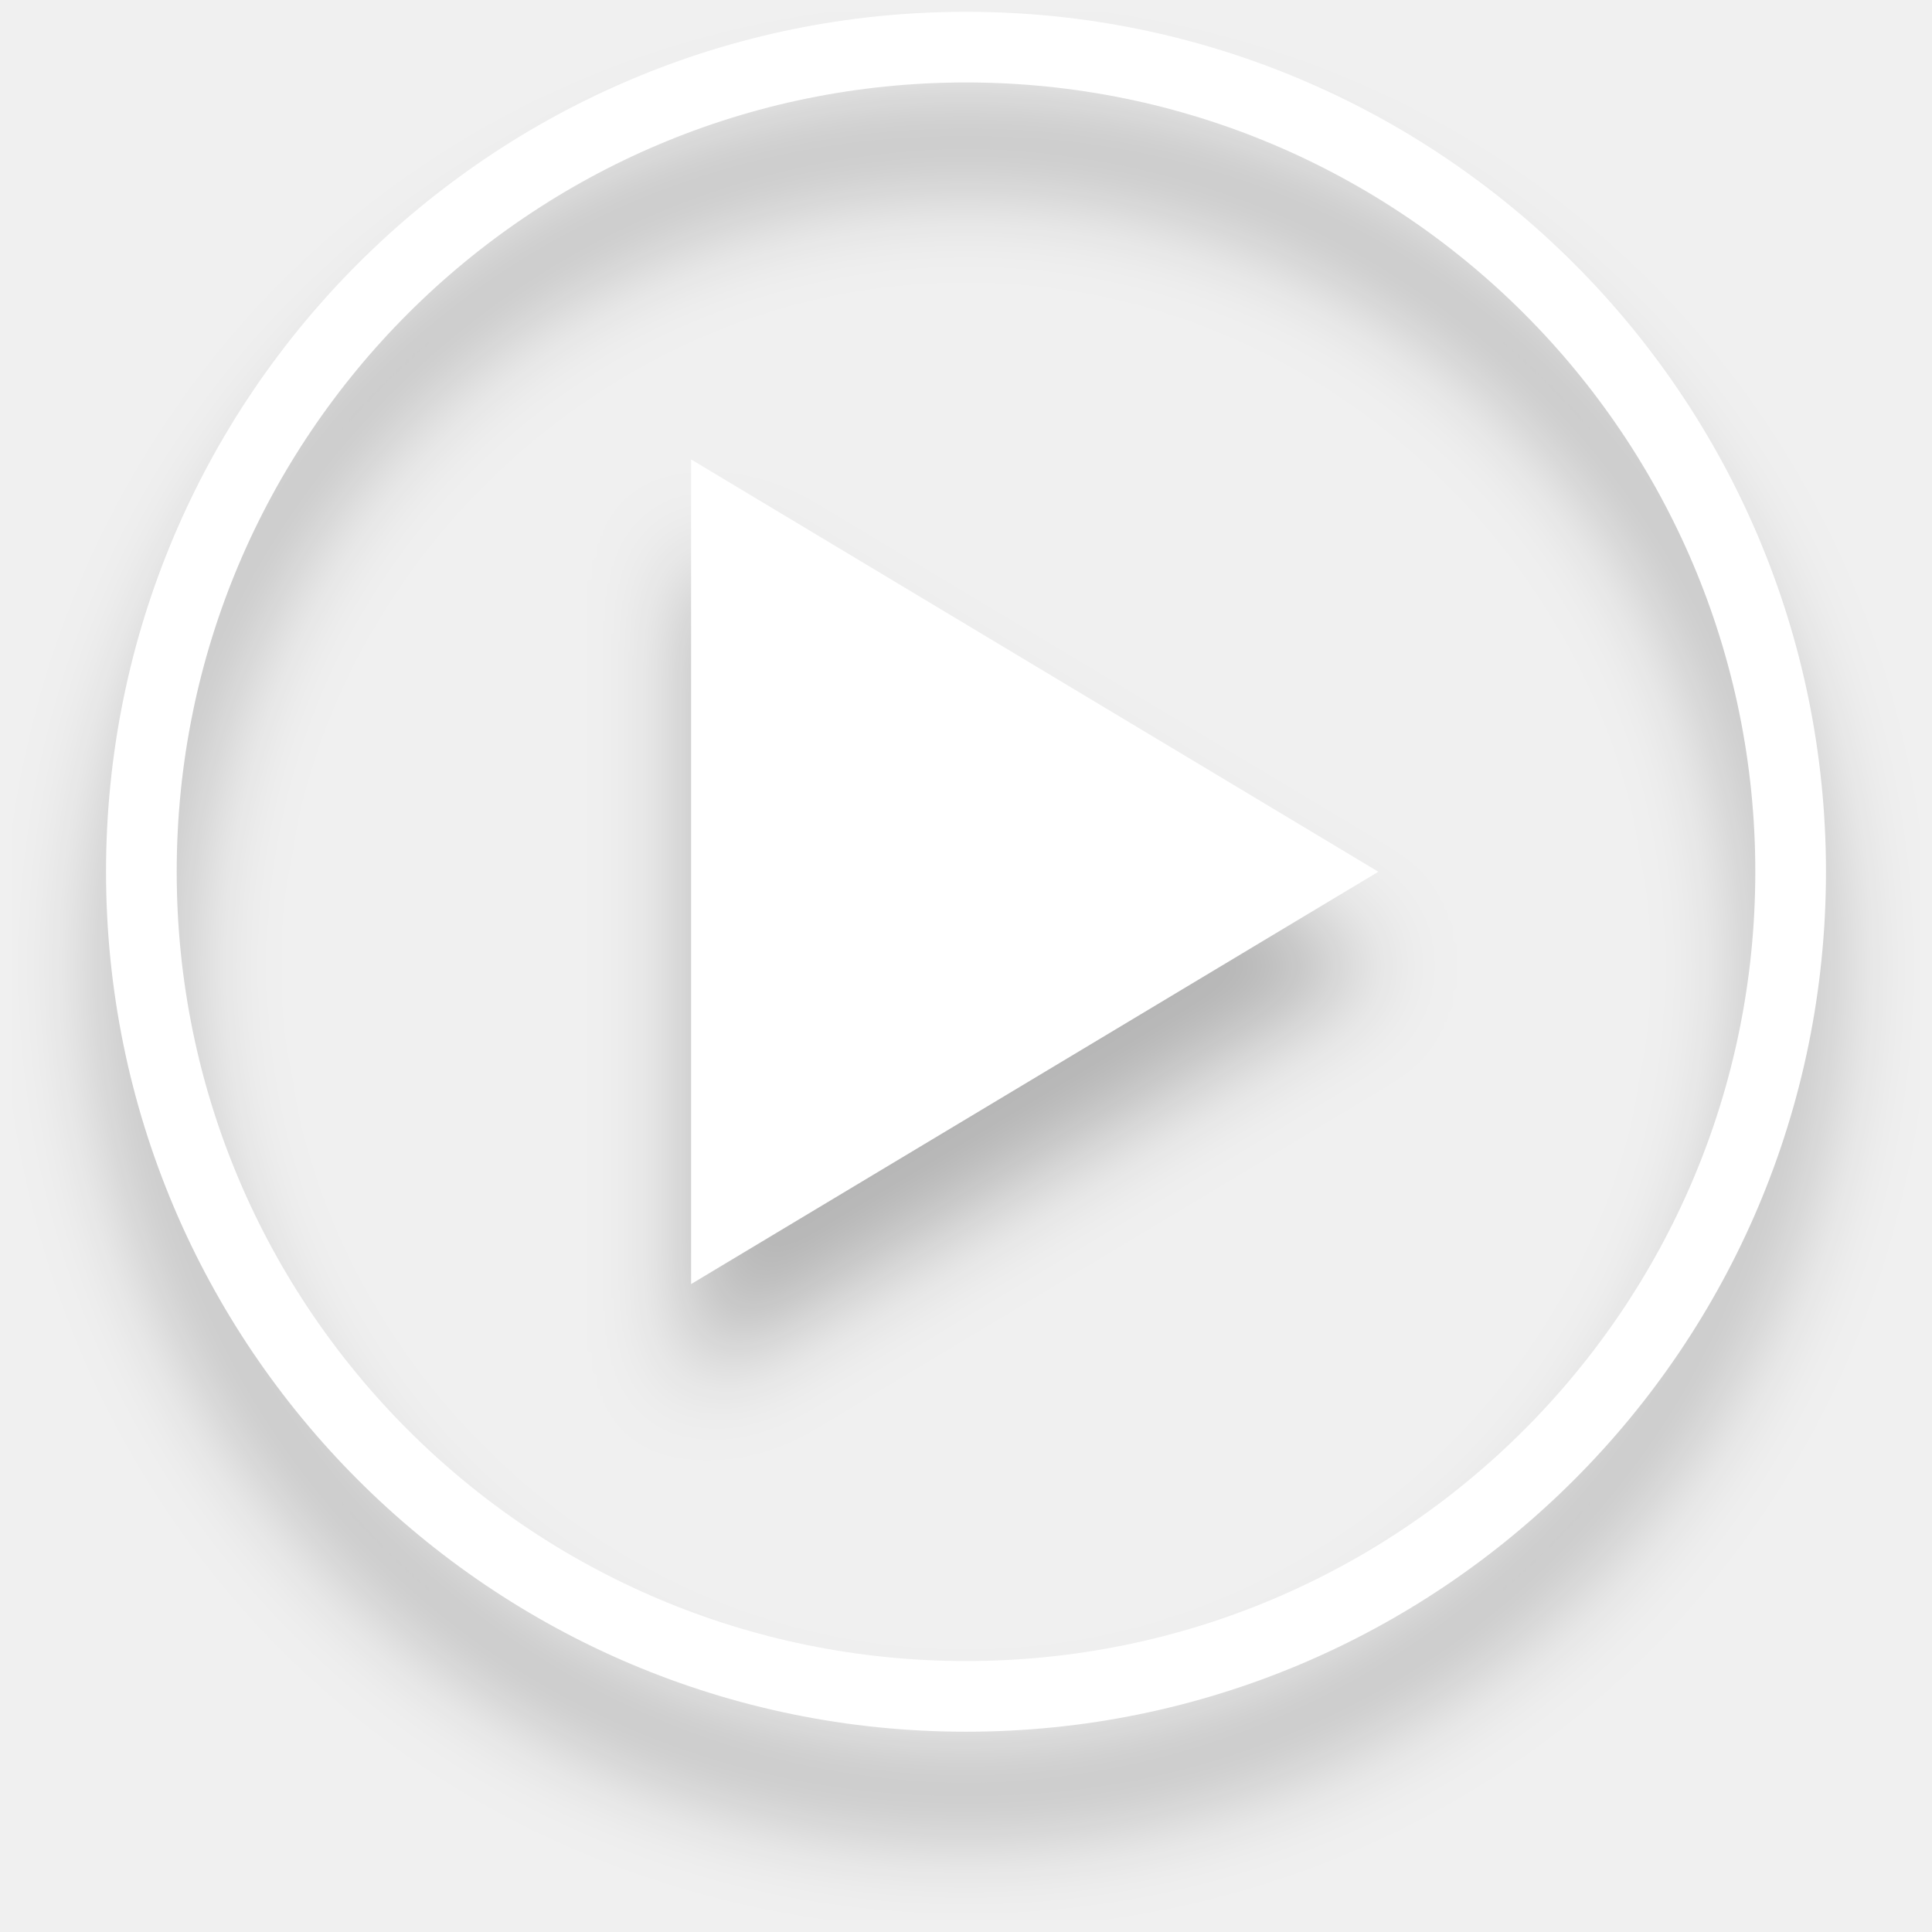
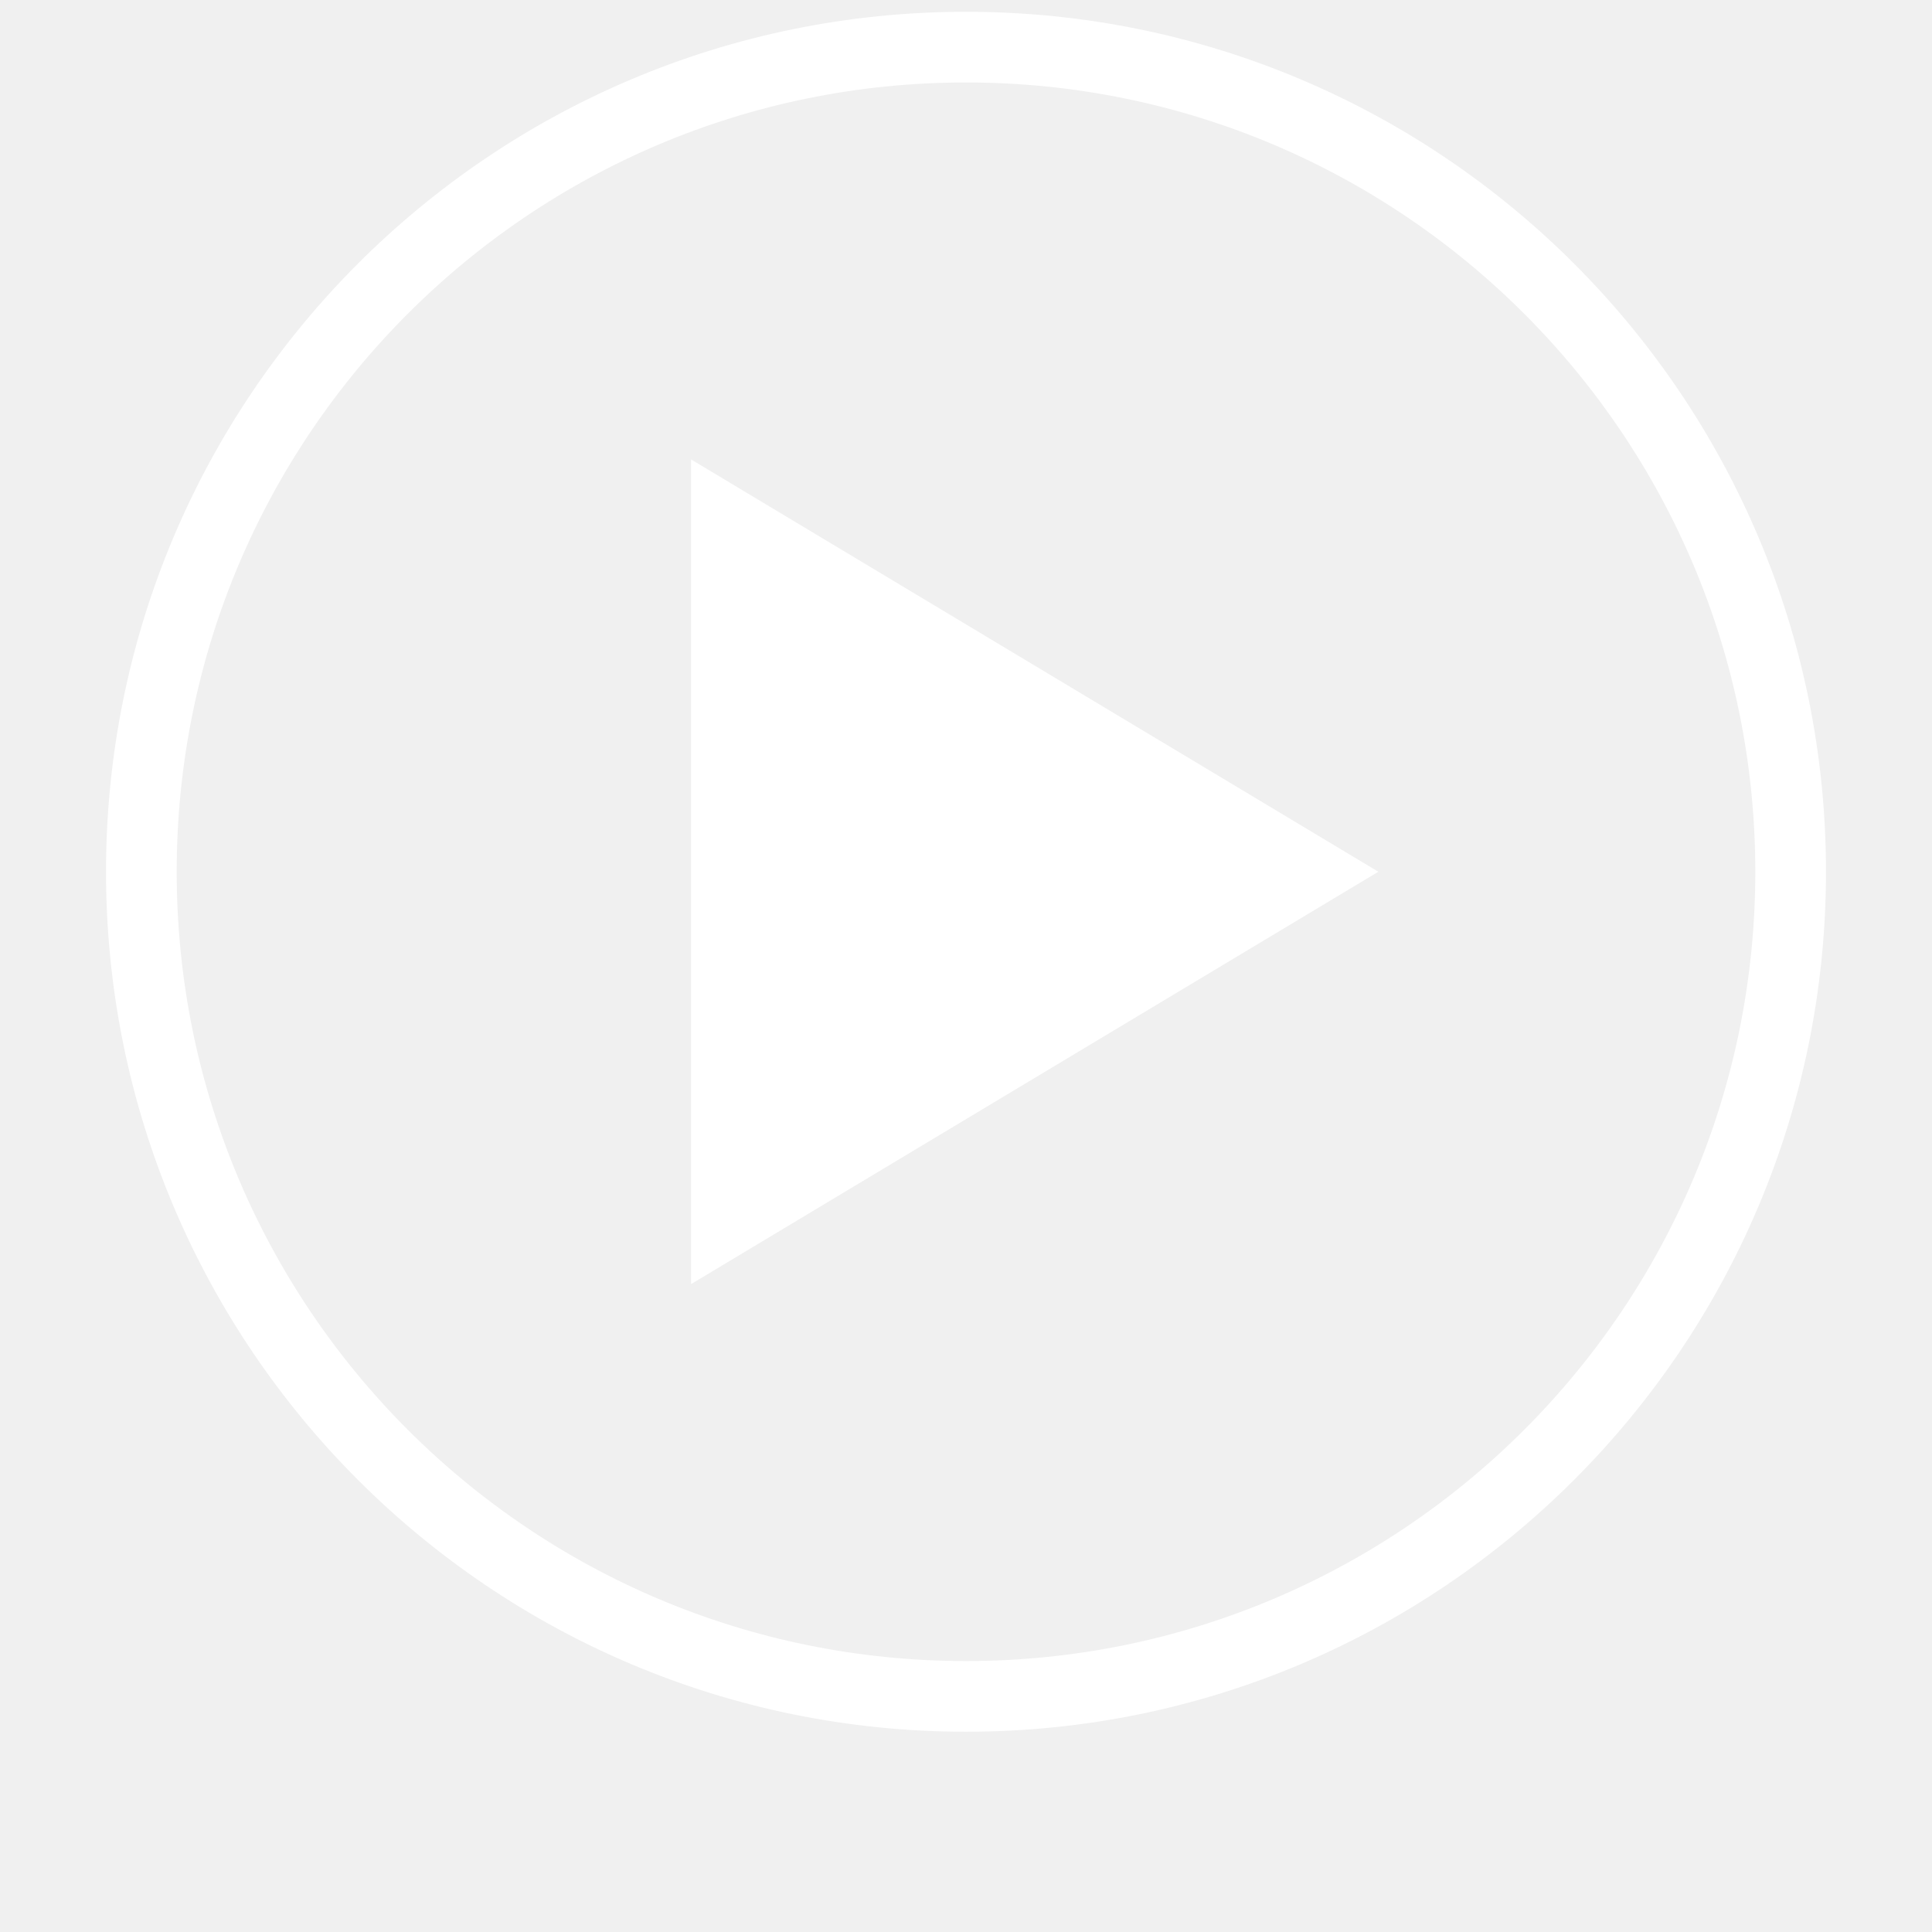
<svg xmlns="http://www.w3.org/2000/svg" width="82" height="82" viewBox="0 0 82 82" fill="none">
-   <g filter="url(#filter0_d)">
-     <path d="M41 72c19.33 0 35-15.67 35-35S60.33 2 41 2 6 17.67 6 37s15.67 35 35 35z" stroke="#fff" stroke-width="3" />
-     <path d="M29.332 19.5v35L58.5 37 29.332 19.5z" fill="#fff" />
-   </g>
+   <path d="M41 72c19.33 0 35-15.67 35-35S60.33 2 41 2 6 17.67 6 37s15.67 35 35 35z" stroke="#fff" stroke-width="3" />
+   <path d="M29.332 19.5v35L58.5 37 29.332 19.5z" fill="#fff" />
  <defs>
    <filter id="filter0_d" x=".5" y=".5" width="81" height="81" filterUnits="userSpaceOnUse" color-interpolation-filters="sRGB">
      <feFlood flood-opacity="0" result="BackgroundImageFix" />
      <feColorMatrix in="SourceAlpha" values="0 0 0 0 0 0 0 0 0 0 0 0 0 0 0 0 0 0 127 0" />
      <feOffset dy="4" />
      <feGaussianBlur stdDeviation="2" />
      <feColorMatrix values="0 0 0 0 0 0 0 0 0 0 0 0 0 0 0 0 0 0 0.25 0" />
      <feBlend in2="BackgroundImageFix" result="effect1_dropShadow" />
      <feBlend in="SourceGraphic" in2="effect1_dropShadow" result="shape" />
    </filter>
  </defs>
</svg>
